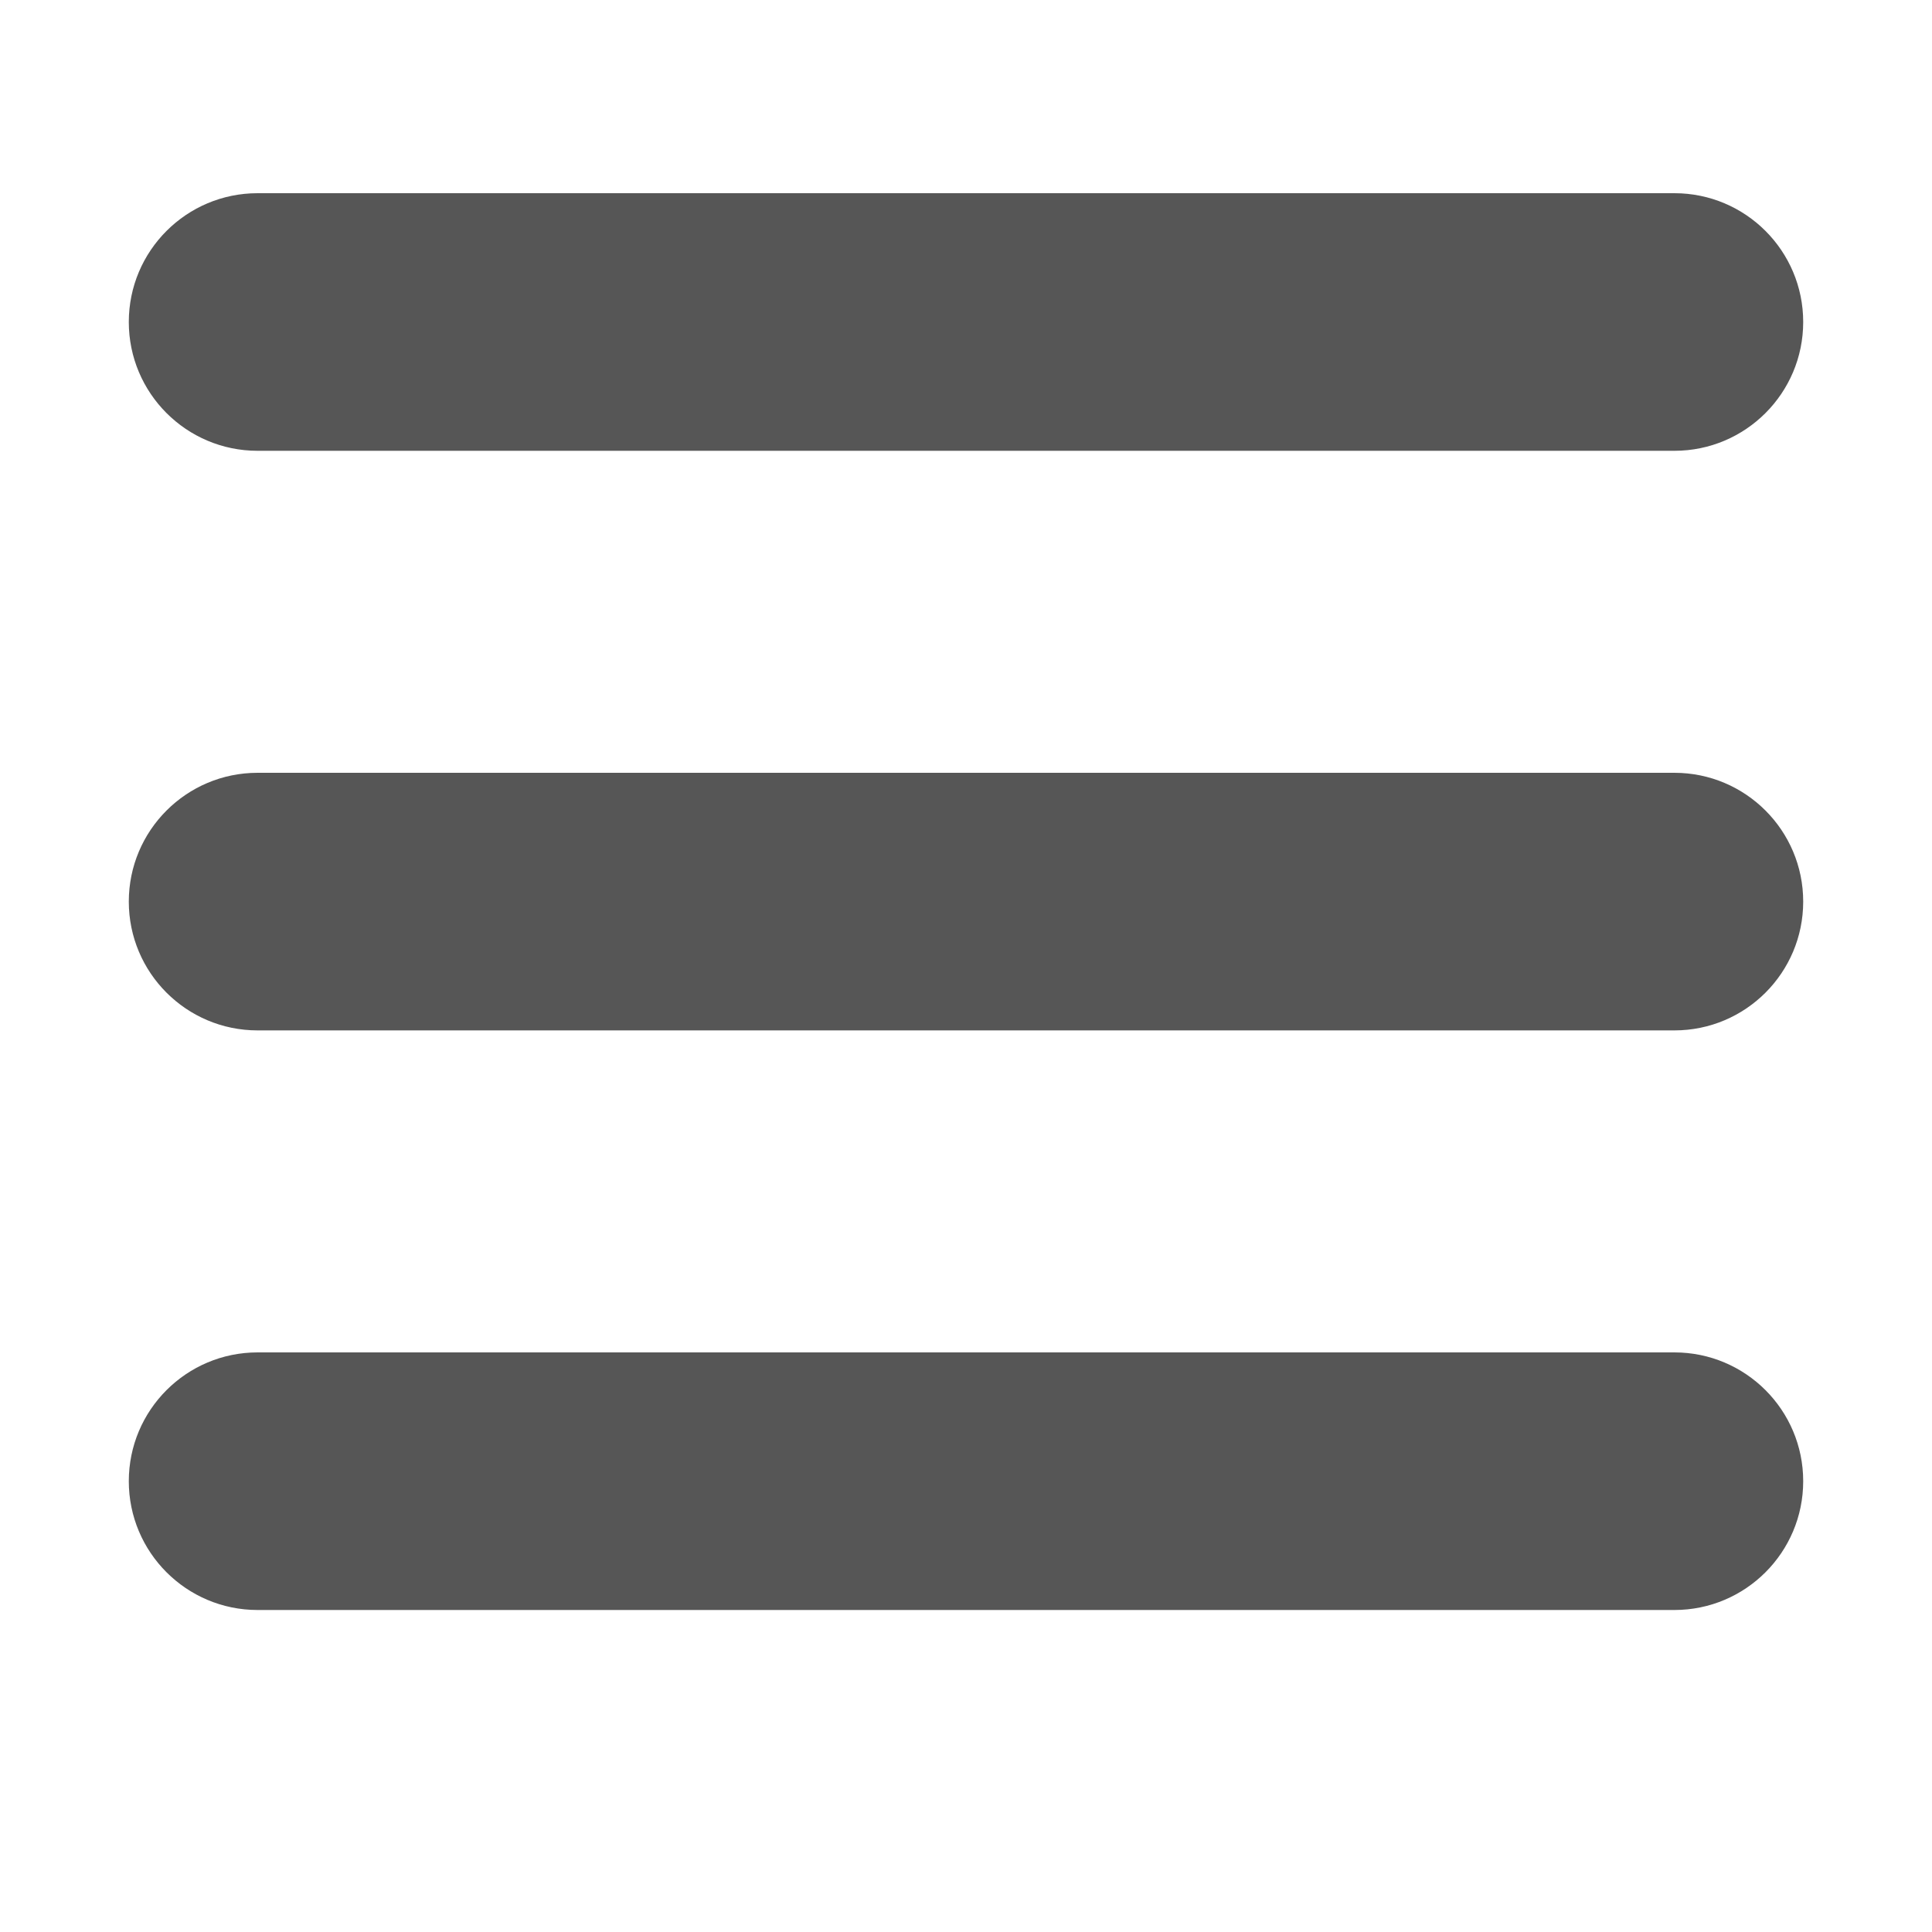
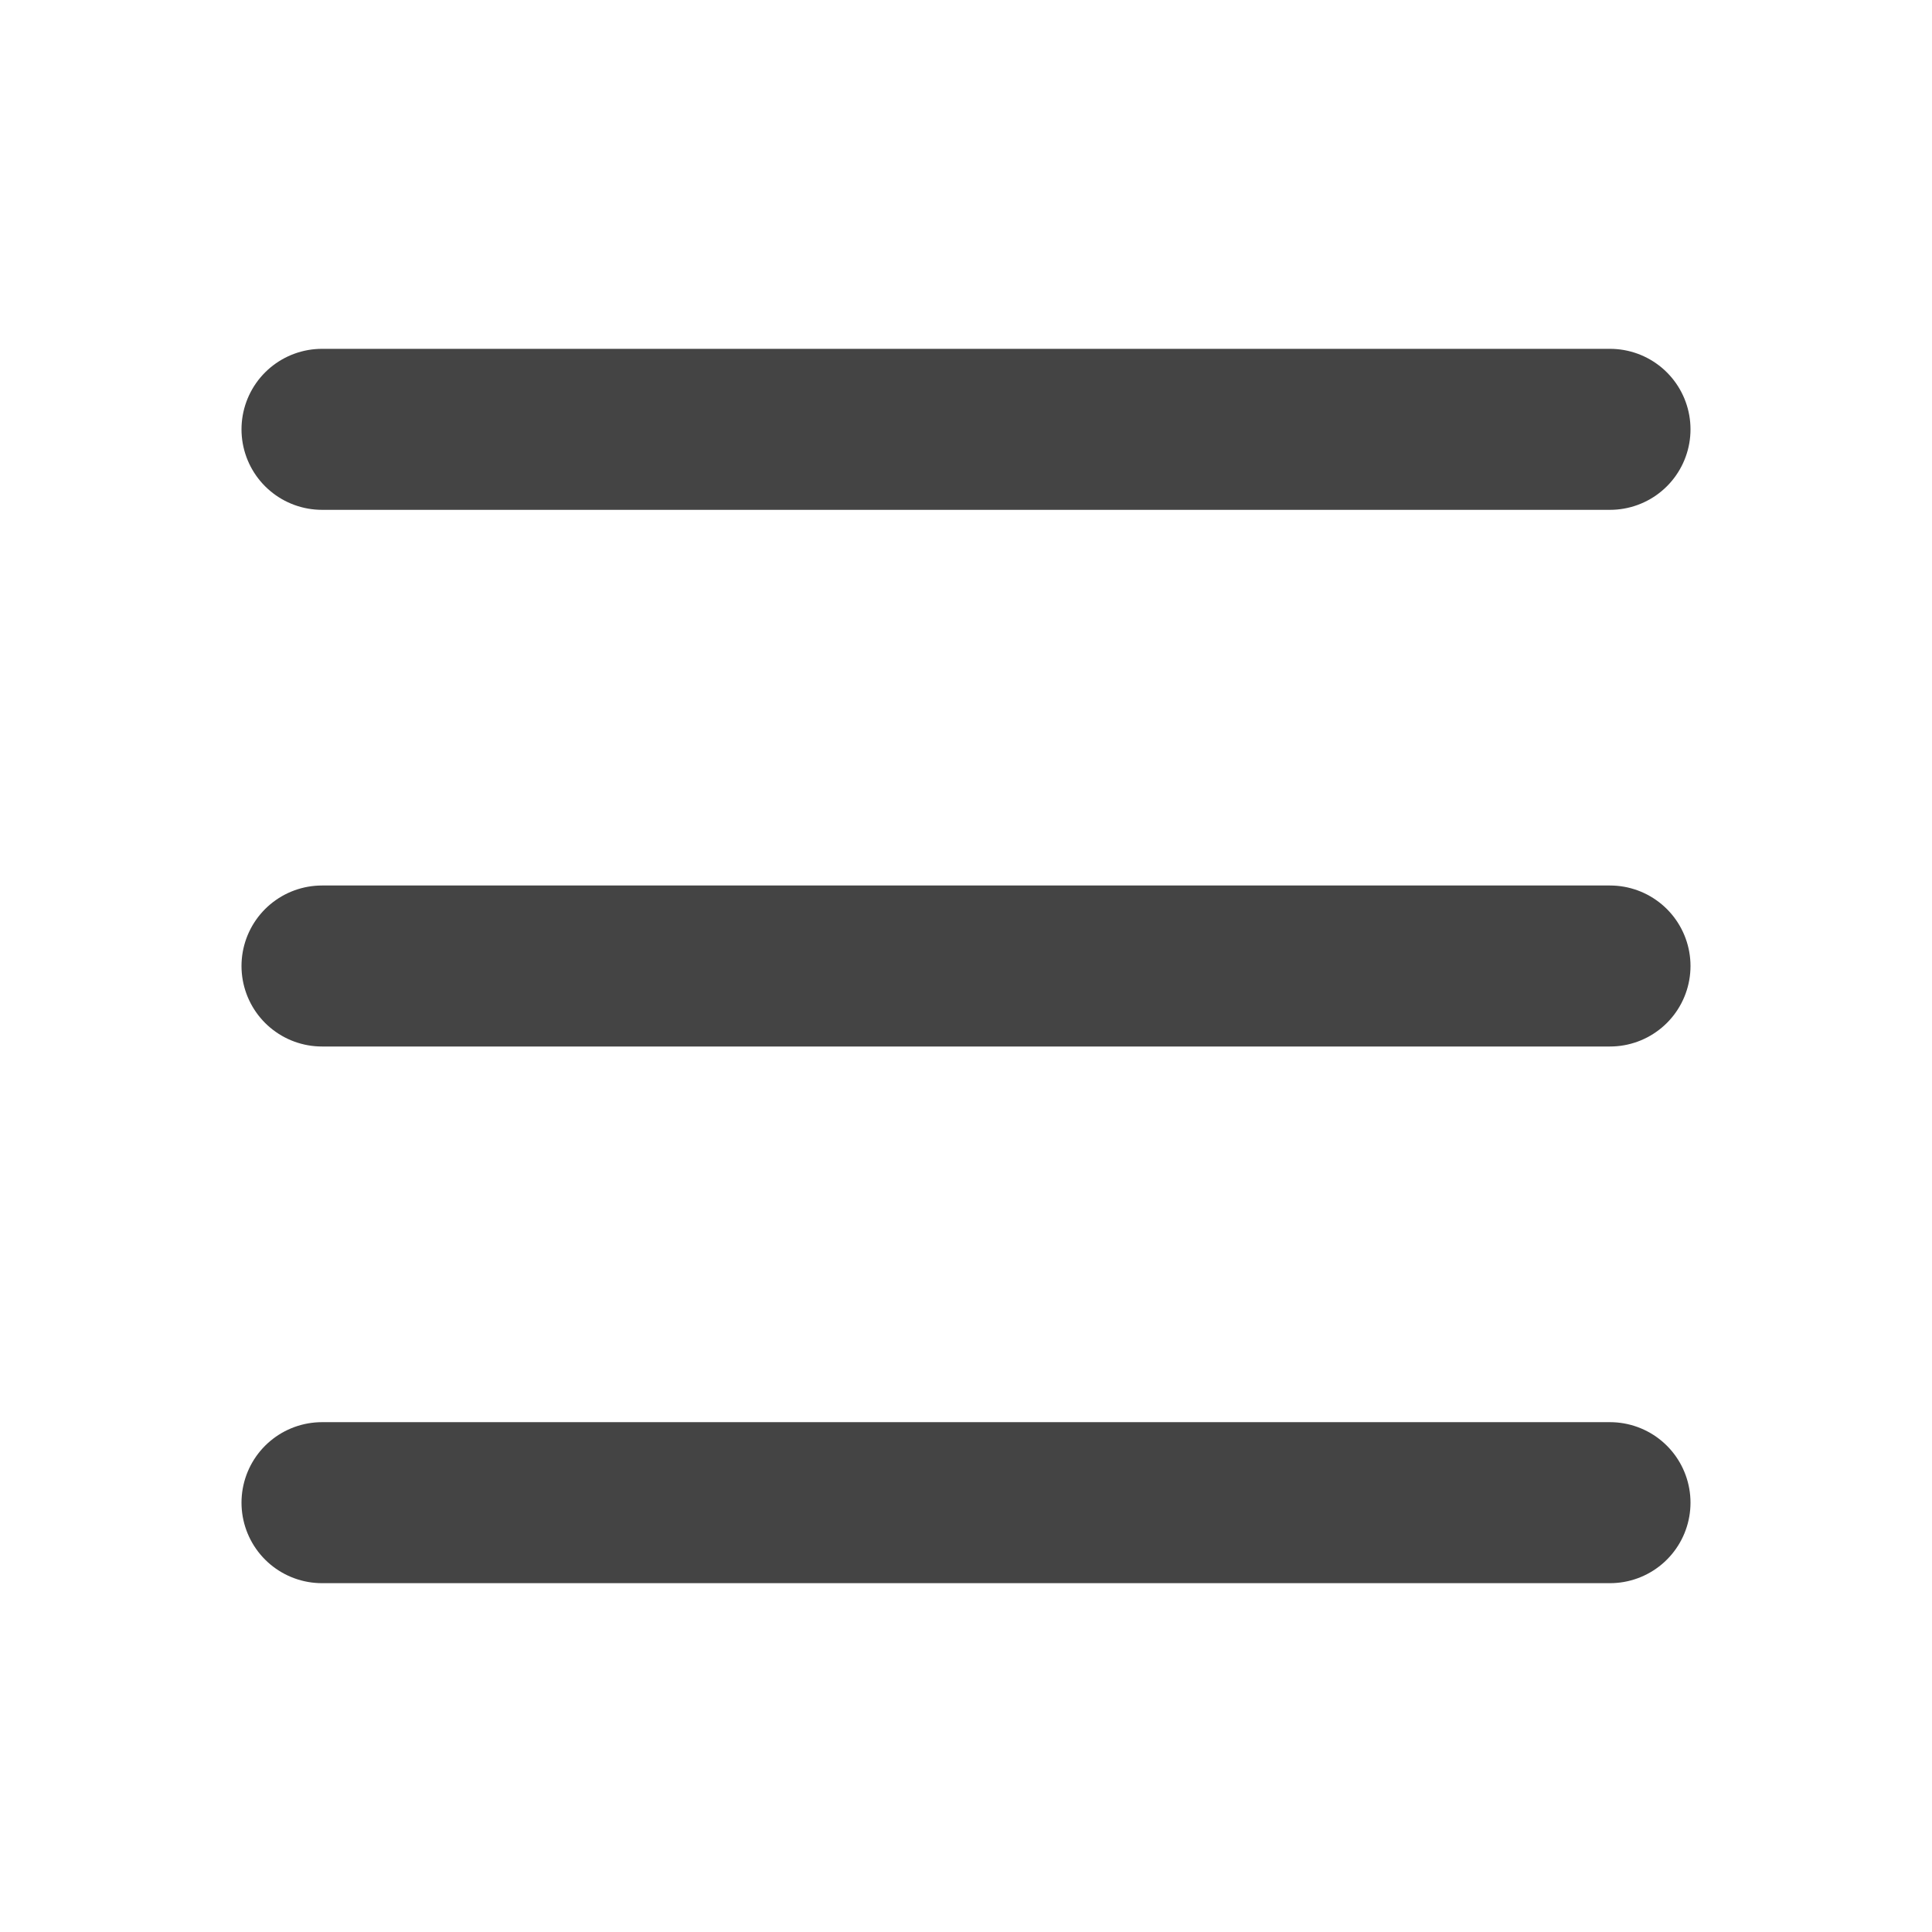
- <svg xmlns="http://www.w3.org/2000/svg" width="30" height="30">
-   <rect x="2" y="3" rx="2" ry="2" width="26" height="4" style="fill:#444444; opacity:0.9" />
-   <rect x="2" y="12" rx="2" ry="2" width="26" height="4" style="fill:#444444; opacity:0.9" />
-   <rect x="2" y="21" rx="2" ry="2" width="26" height="4" style="fill:#444444; opacity:0.9" />
+ <svg xmlns="http://www.w3.org/2000/svg" role="img" width="40px" height="40px" viewBox="3 3 18 18" aria-labelledby="hamburgerIconTitle" stroke="#444444" stroke-width="1.5" stroke-linecap="round" stroke-linejoin="round" fill="none" color="#2329D6">
+   <path d="M6 7L18 7M6 12L18 12M6 17L18 17" />
</svg>
